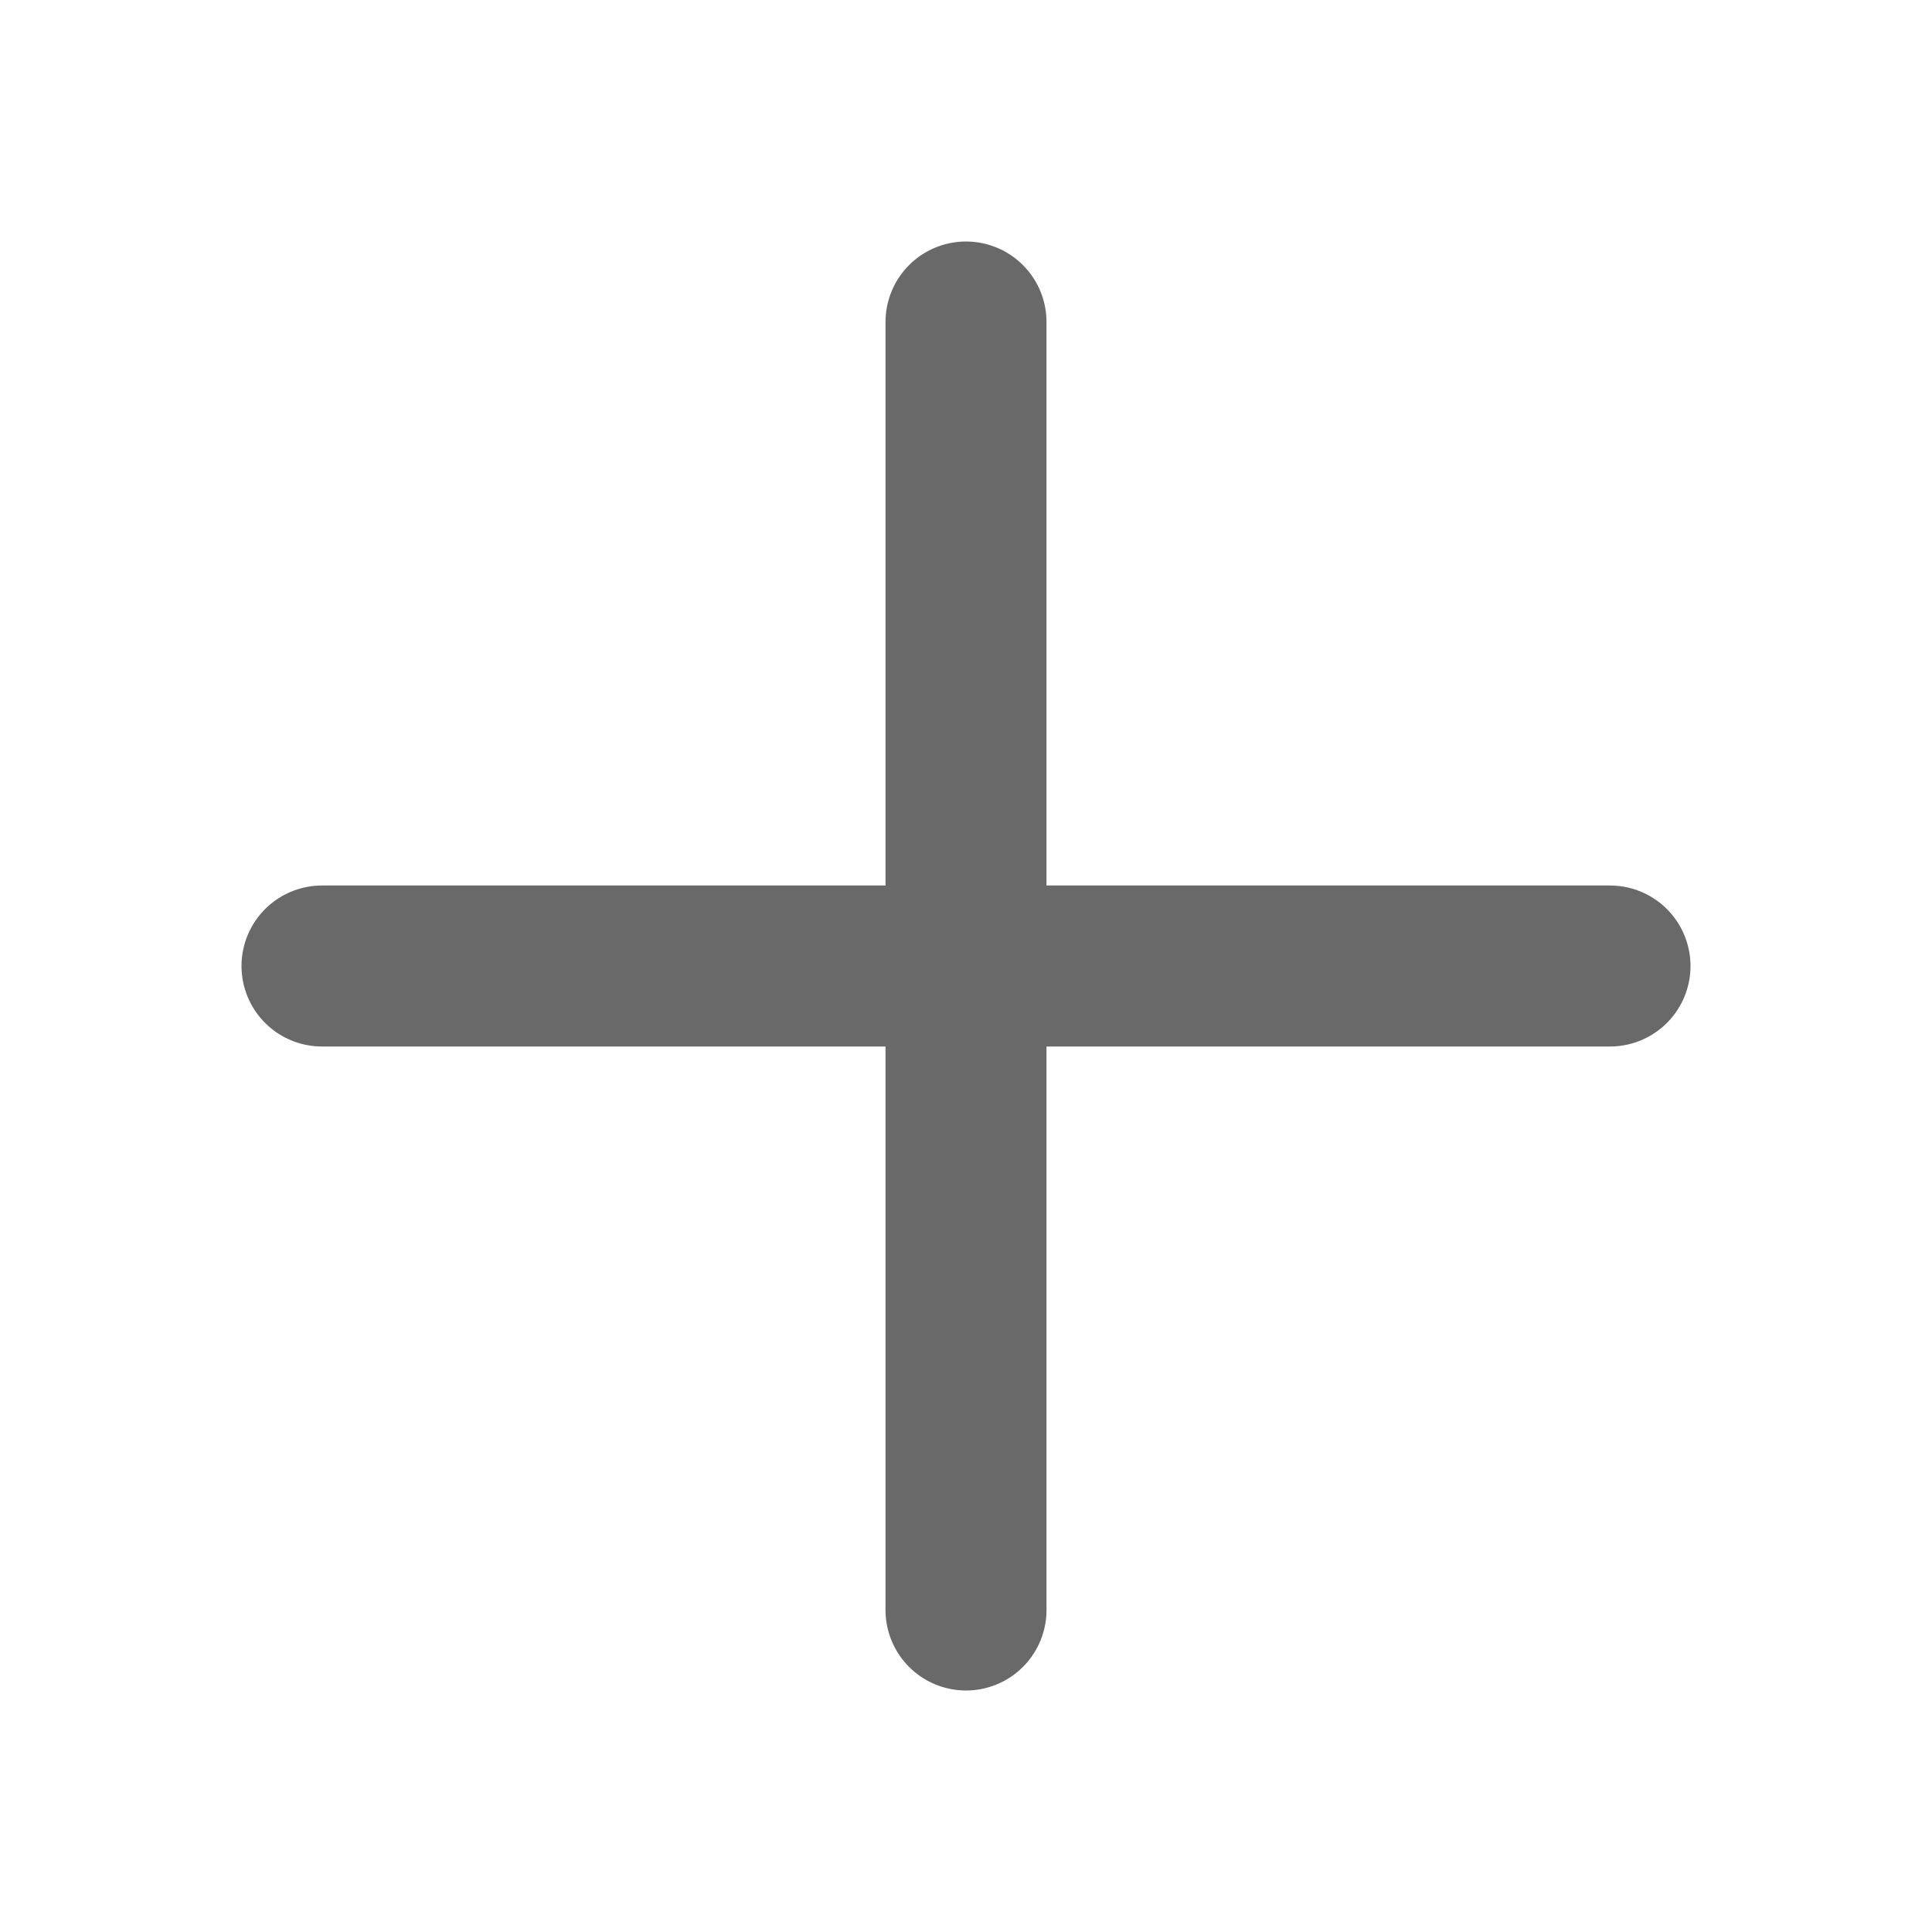
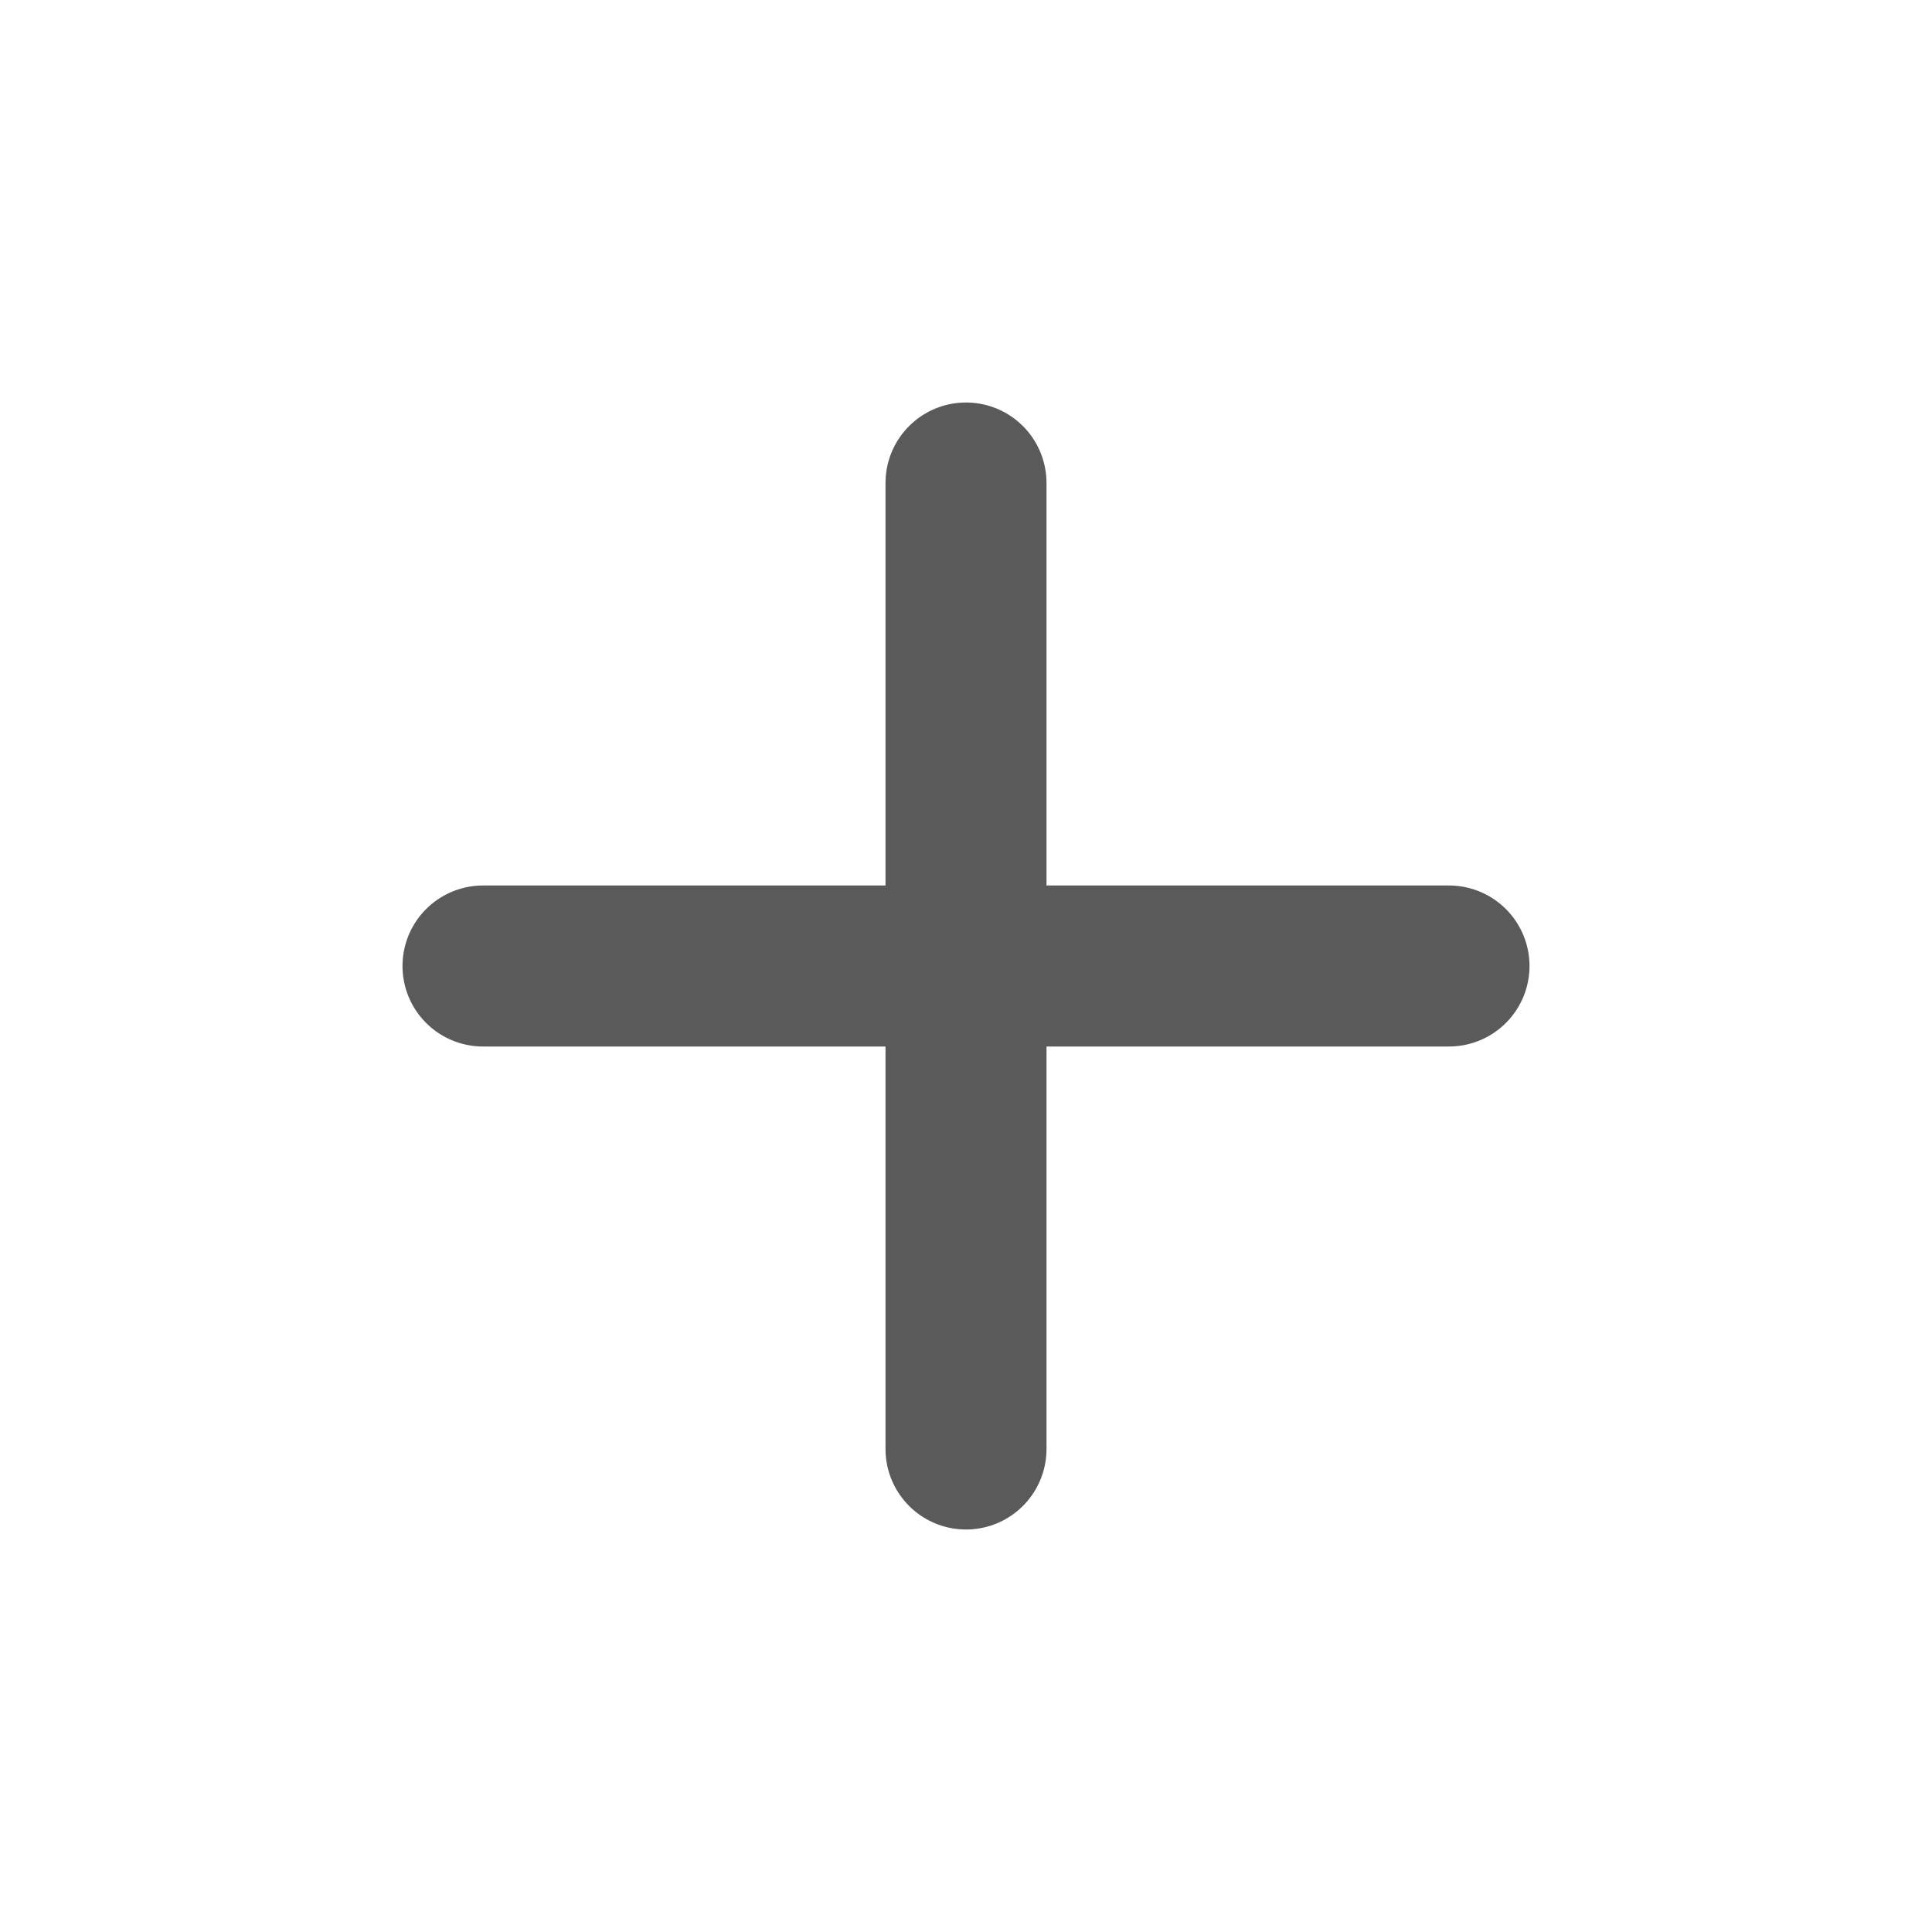
- <svg xmlns="http://www.w3.org/2000/svg" class="h-6 w-6" fill="none" viewBox="0 0 24 24" stroke="#696969">
-   <path stroke-width="2" stroke-linecap="round" stroke-linejoin="round" d="M12 4v16m8-8H4" />
+ <svg xmlns="http://www.w3.org/2000/svg" class="h-6 w-6" fill="none" viewBox="0 0 24 24" stroke="#5a5a5a">
+   <path stroke-linecap="round" stroke-linejoin="round" stroke-width="2" d="M12 6v6m0 0v6m0-6h6m-6 0H6" />
</svg>
